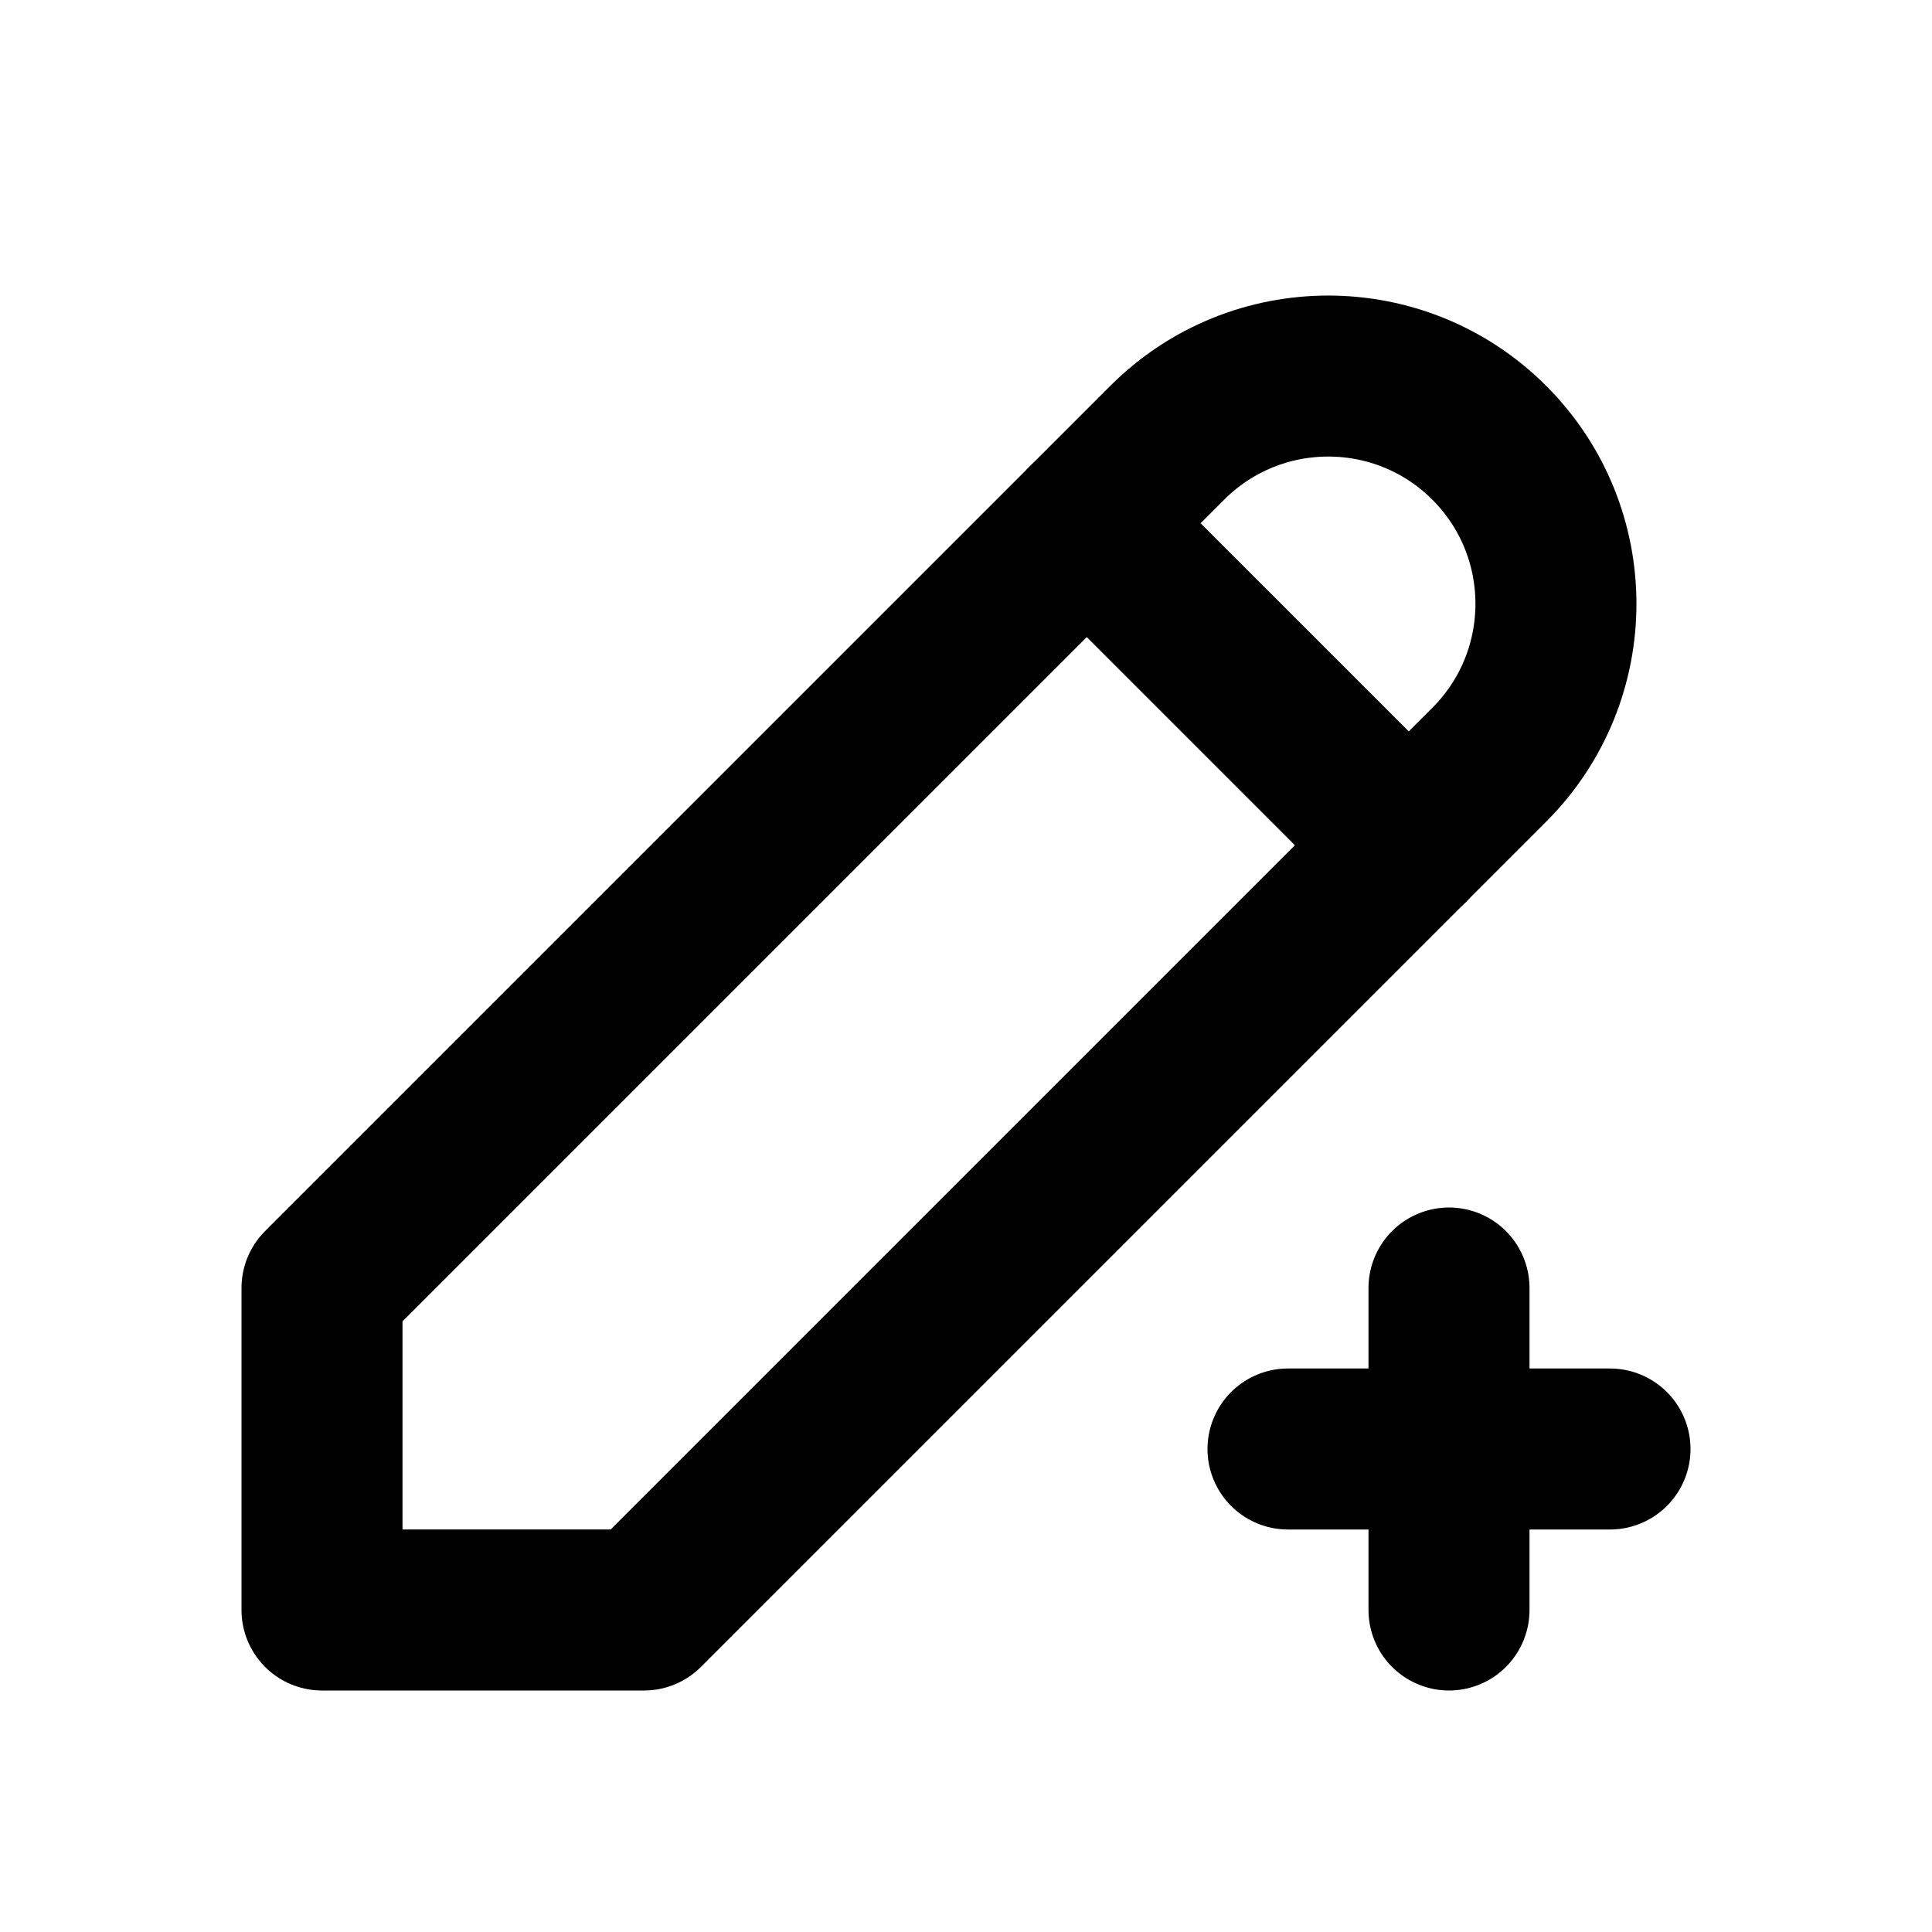
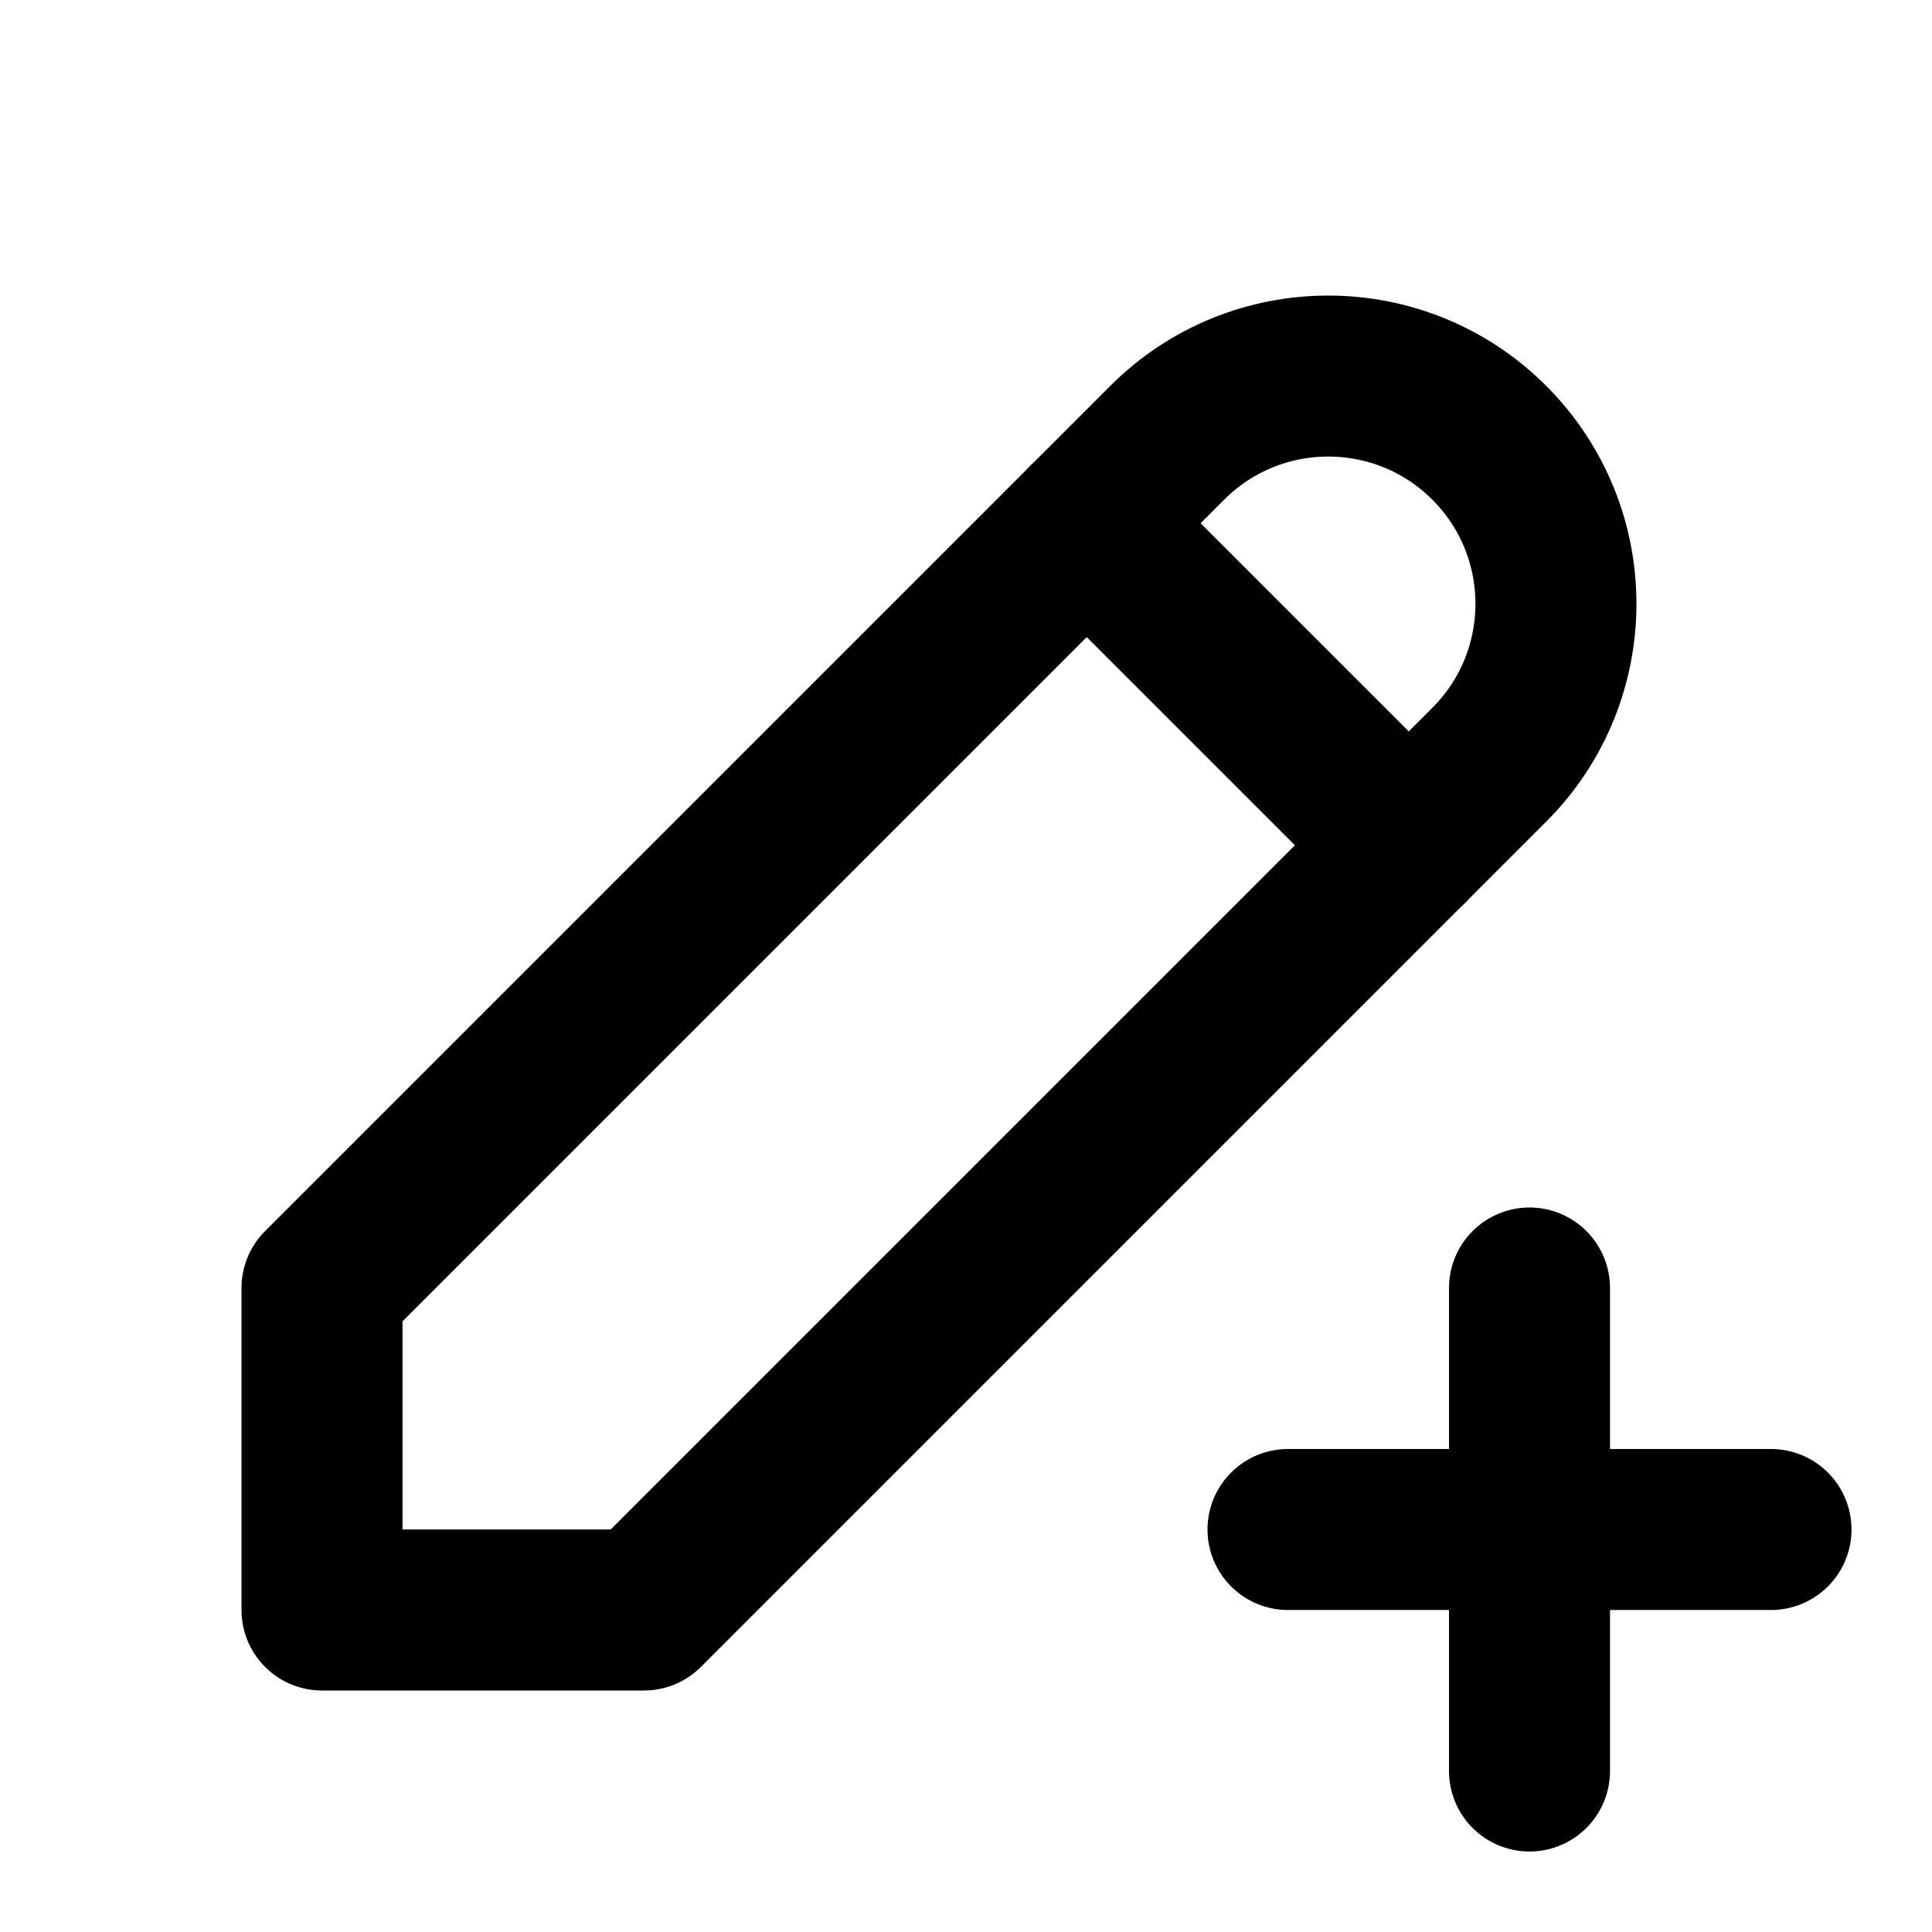
<svg xmlns="http://www.w3.org/2000/svg" class="icon icon-tabler icon-tabler-pencil-plus" width="24" height="24" viewBox="0 0 24 24" stroke-width="2" stroke="currentColor" fill="none" stroke-linecap="round" stroke-linejoin="round">
  <path stroke="none" d="M0 0h24v24H0z" fill="none" />
-   <path d="M8 20l10.5 -10.5a2.828 2.828 0 1 0 -4 -4l-10.5 10.5v4h4z" />
+   <path d="M4 20h4l10.5 -10.5a2.828 2.828 0 1 0 -4 -4l-10.5 10.5v4" />
  <path d="M13.5 6.5l4 4" />
-   <path d="M16 18h4m-2 -2v4" />
+   <path d="M16 19h6" />
+   <path d="M19 16v6" />
</svg>
